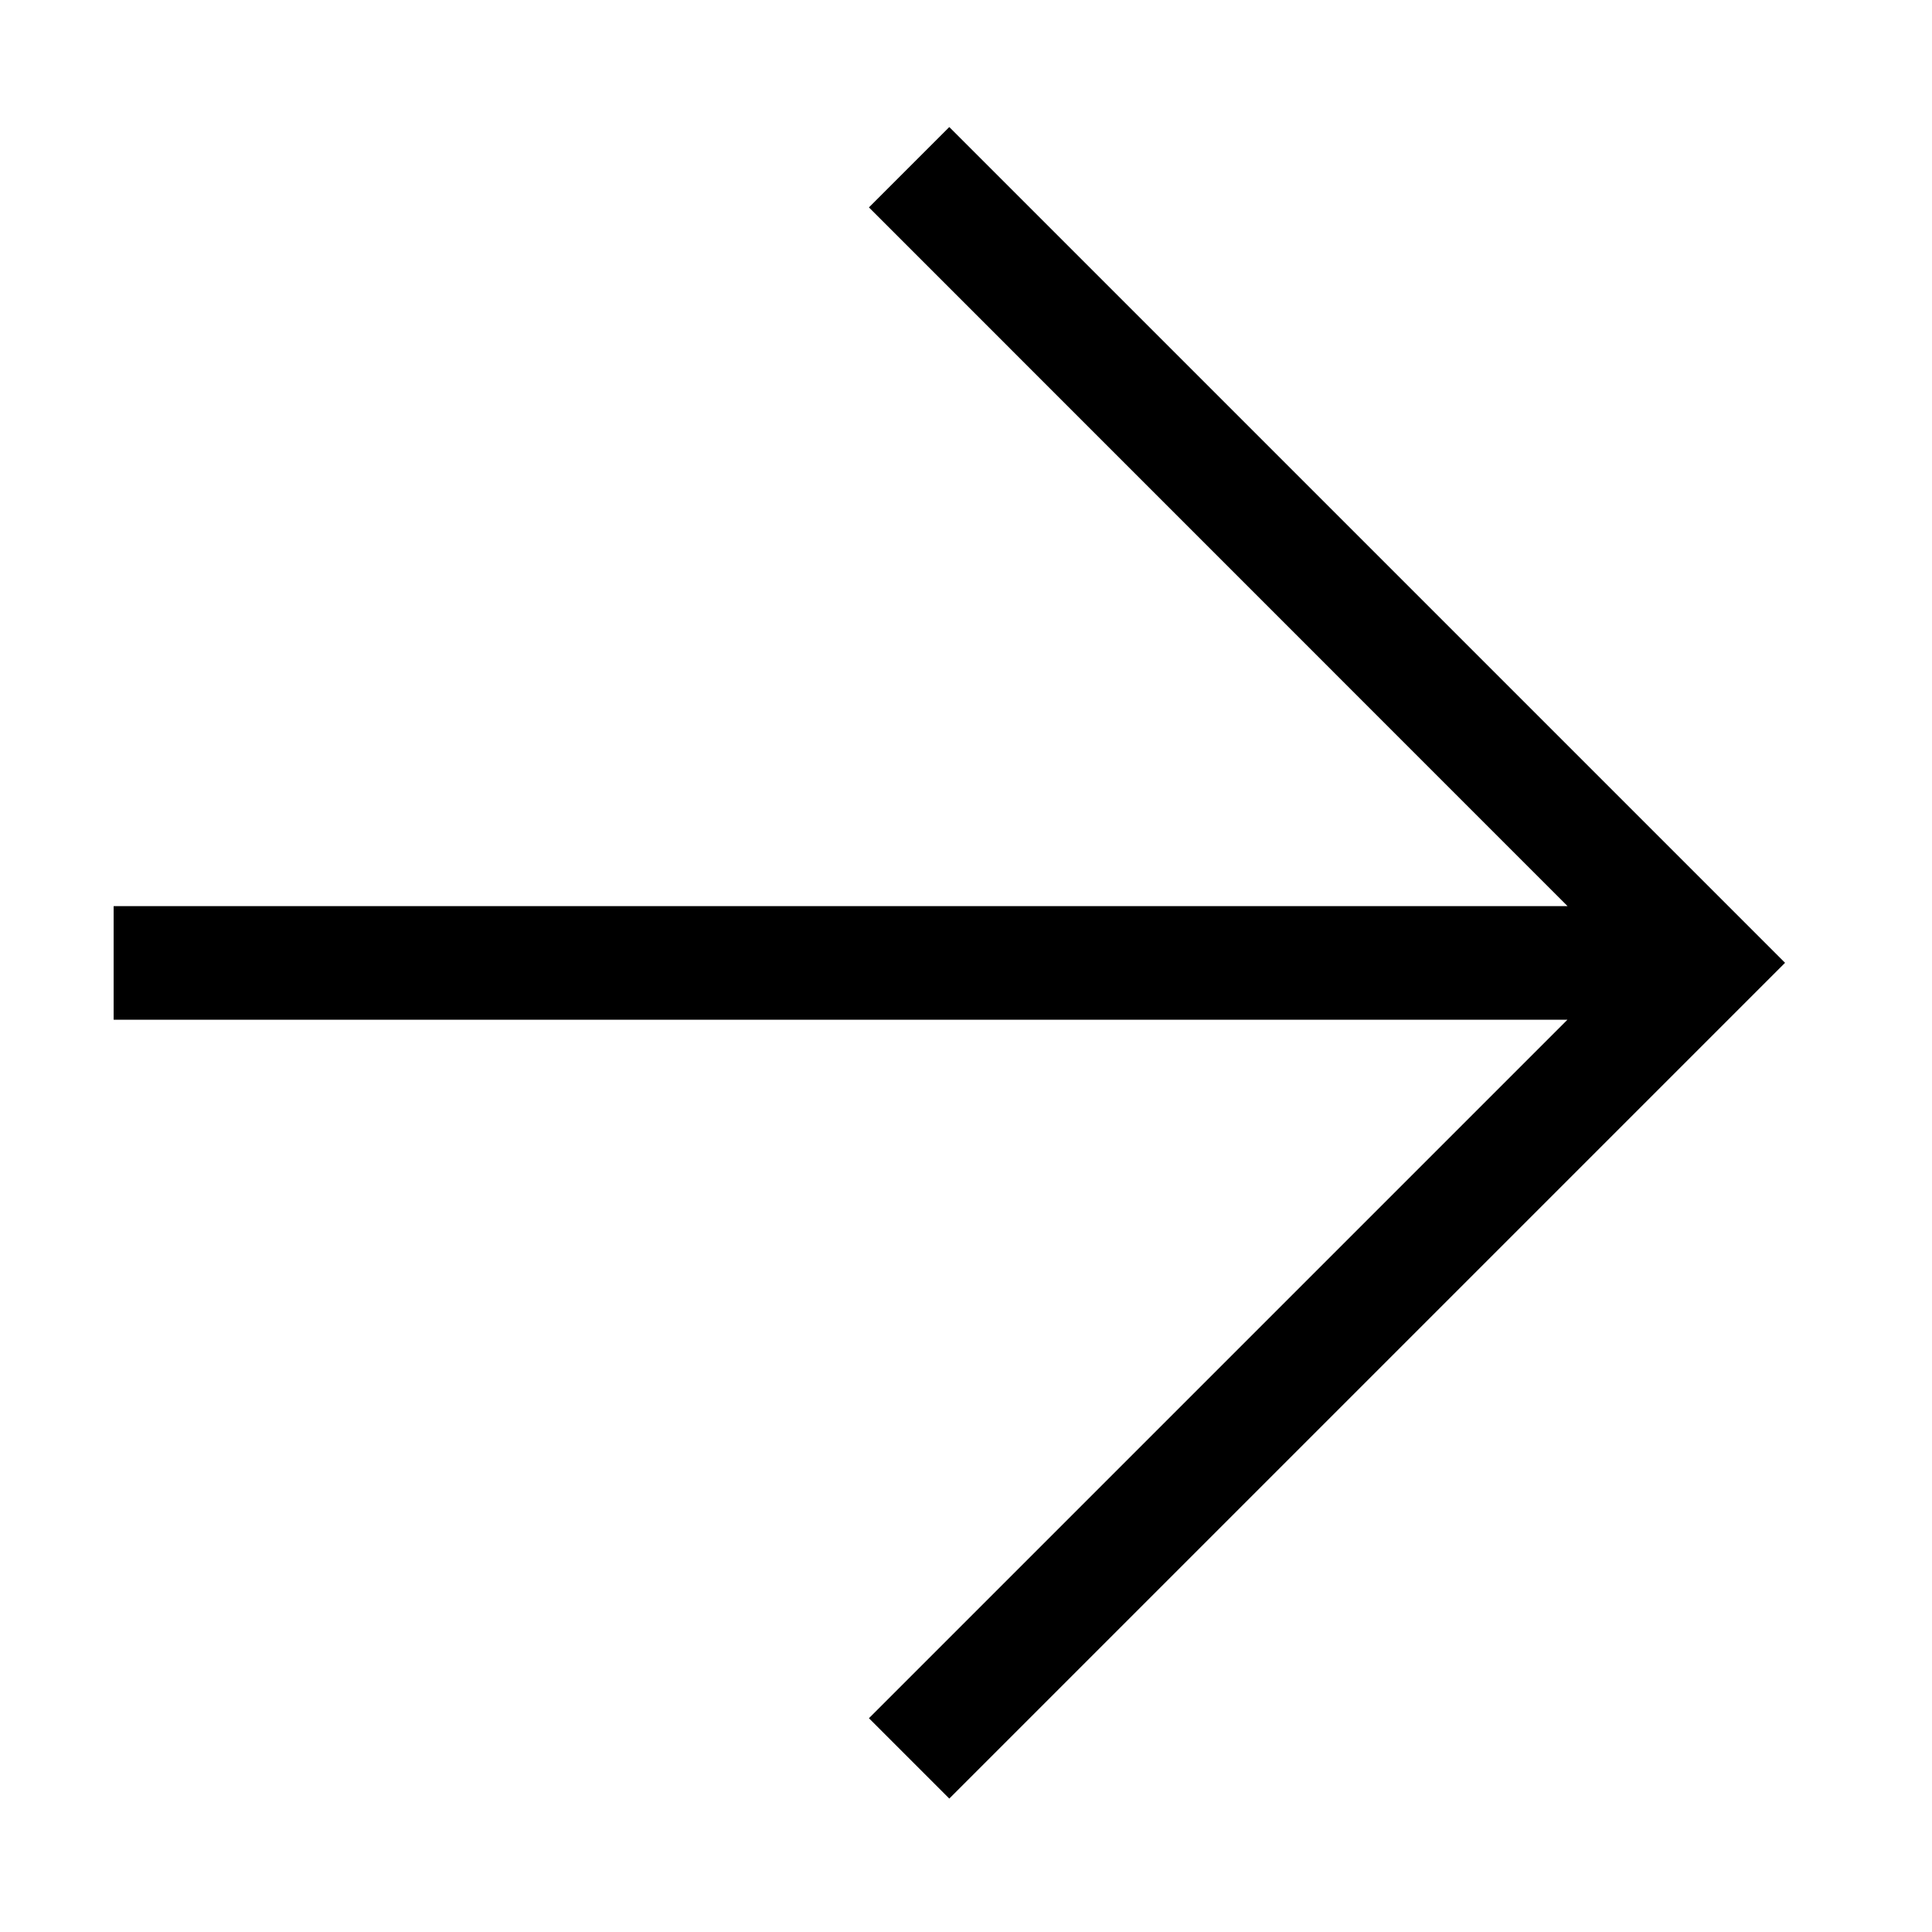
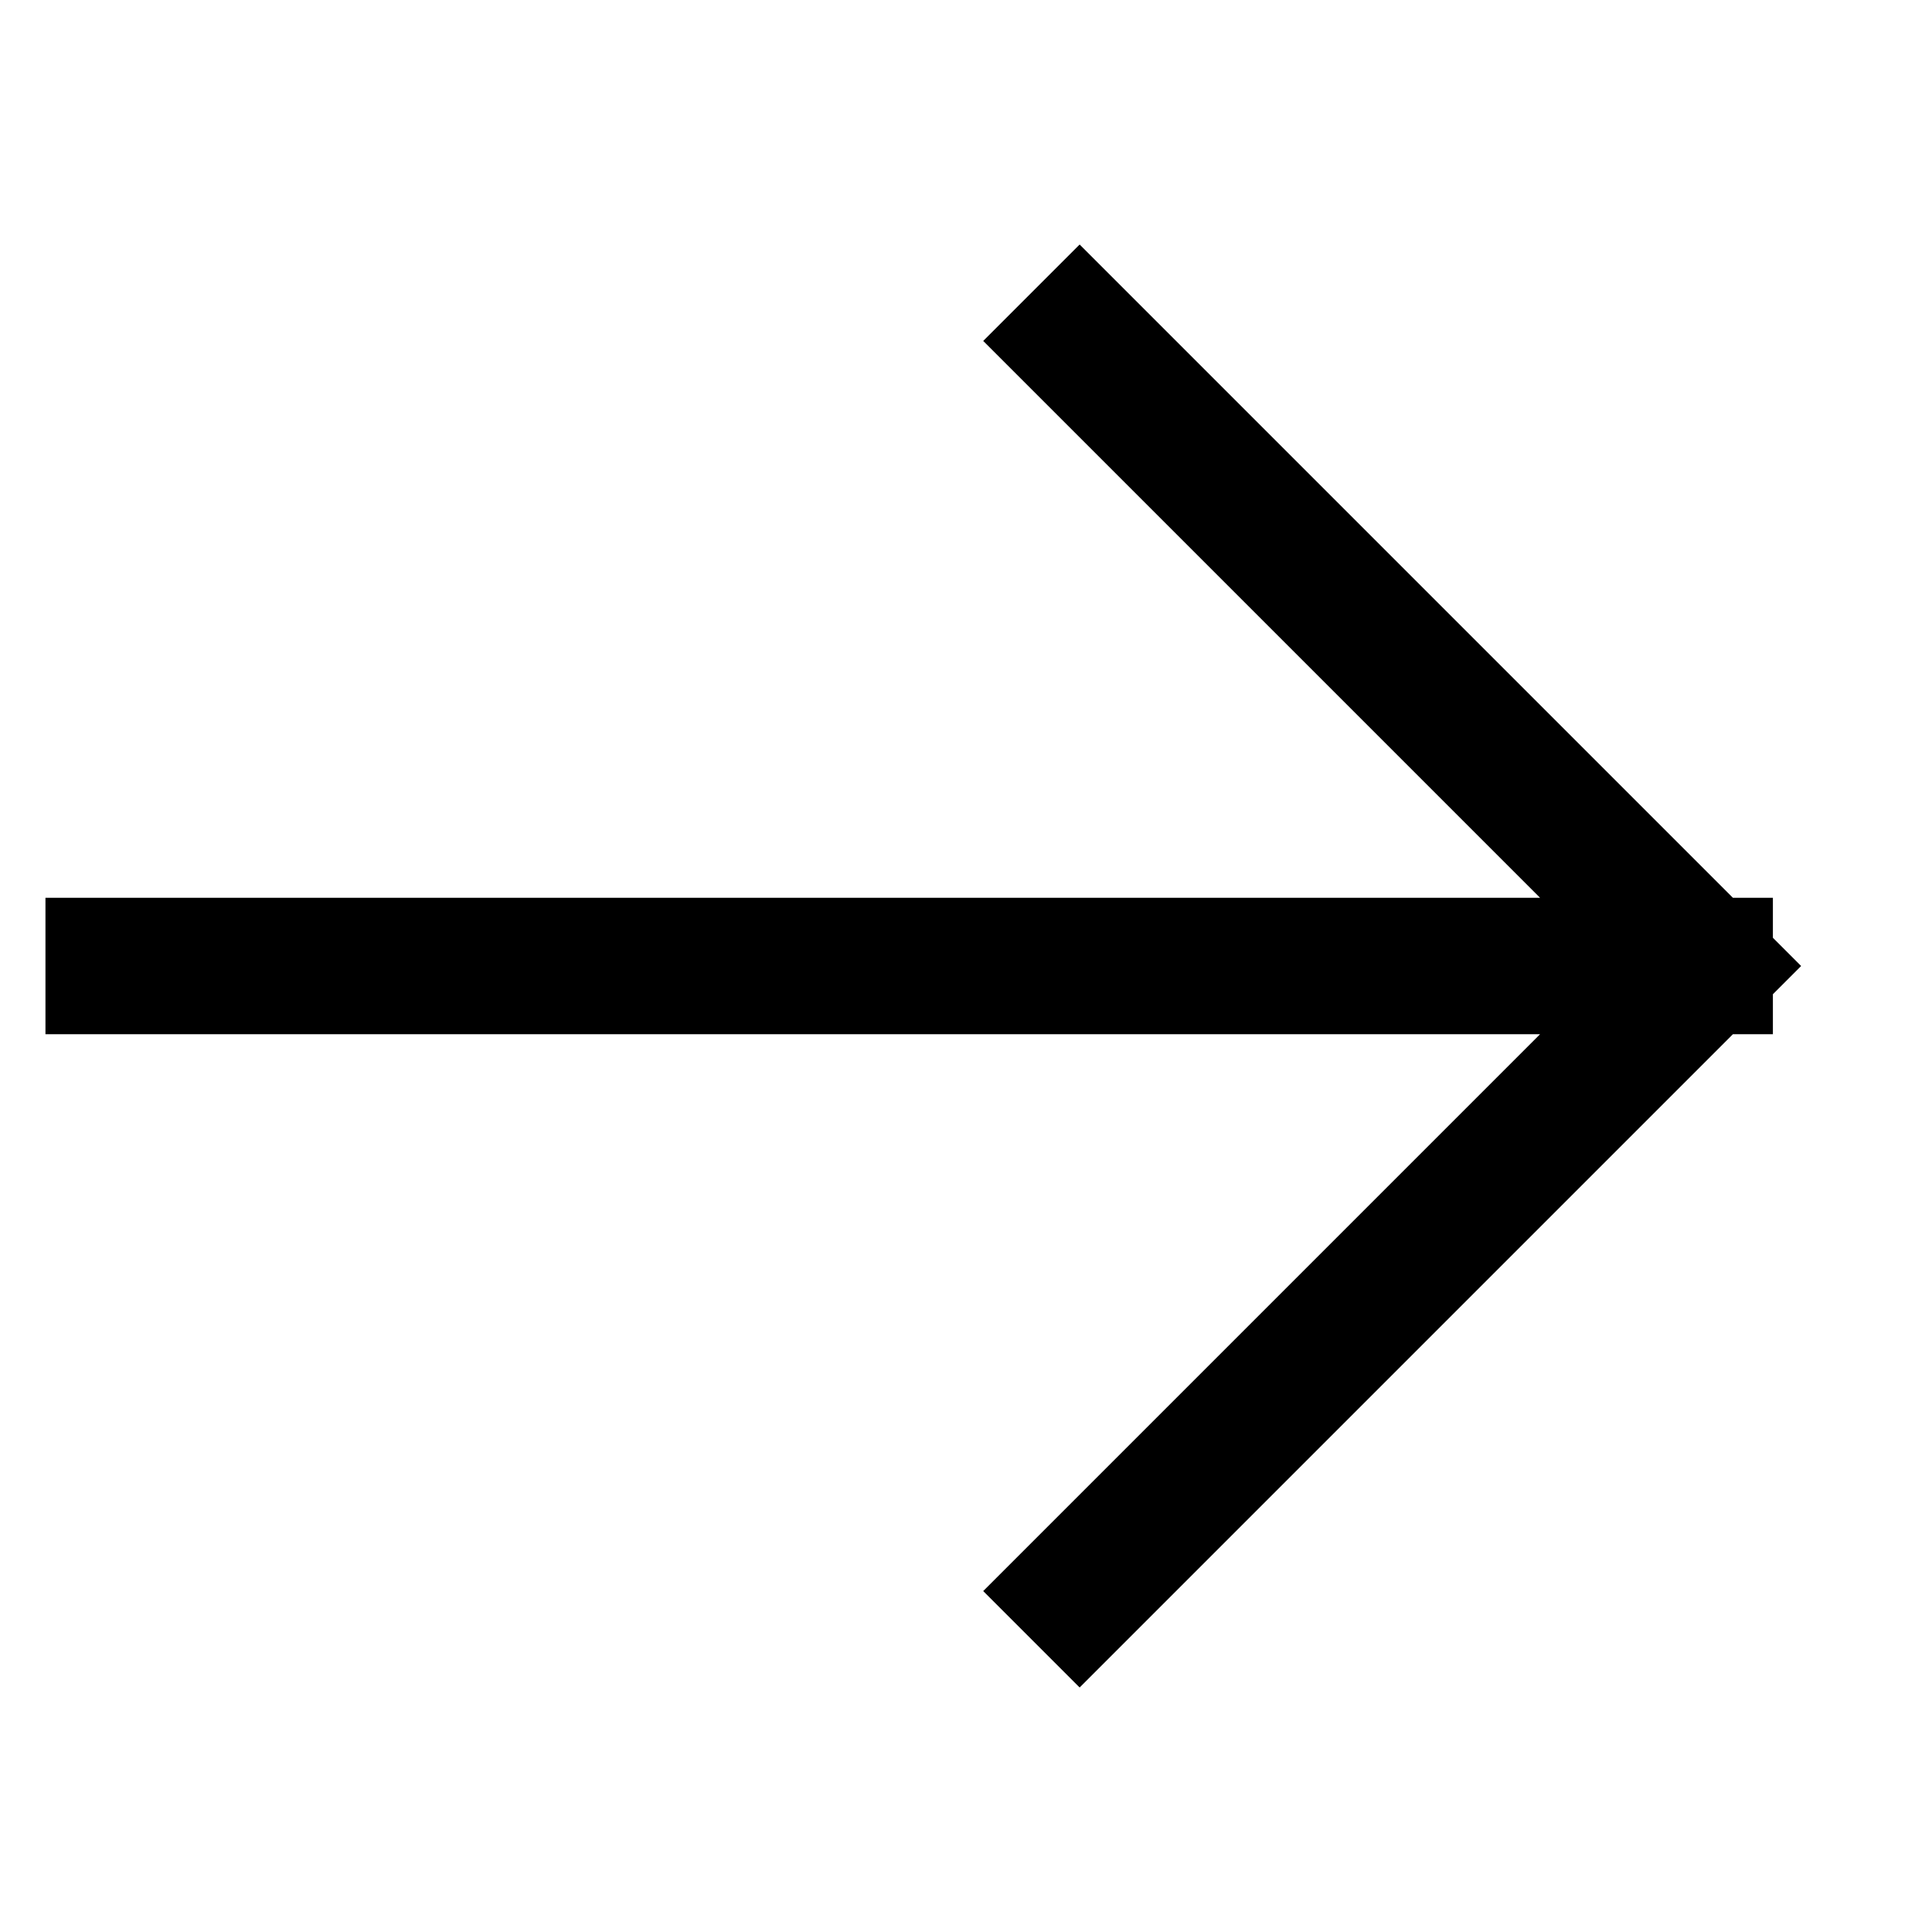
- <svg xmlns="http://www.w3.org/2000/svg" version="1.1" width="17" height="17" viewBox="0 0 17 17">
-   <g>
- </g>
-   <path d="M15.707 8.472l-7.354 7.354-0.707-0.707 6.146-6.146h-12.792v-1h12.793l-6.147-6.148 0.707-0.707 7.354 7.354z" fill="#000000" />
+ <svg xmlns="http://www.w3.org/2000/svg" width="17" height="17" viewBox="0 0 17 17">
+   <path d="M1 8.5h14M9.5 3L15 8.5 9.5 14" fill="none" stroke="#000000" stroke-width="1.2" stroke-linecap="square" stroke-linejoin="miter" />
</svg>
